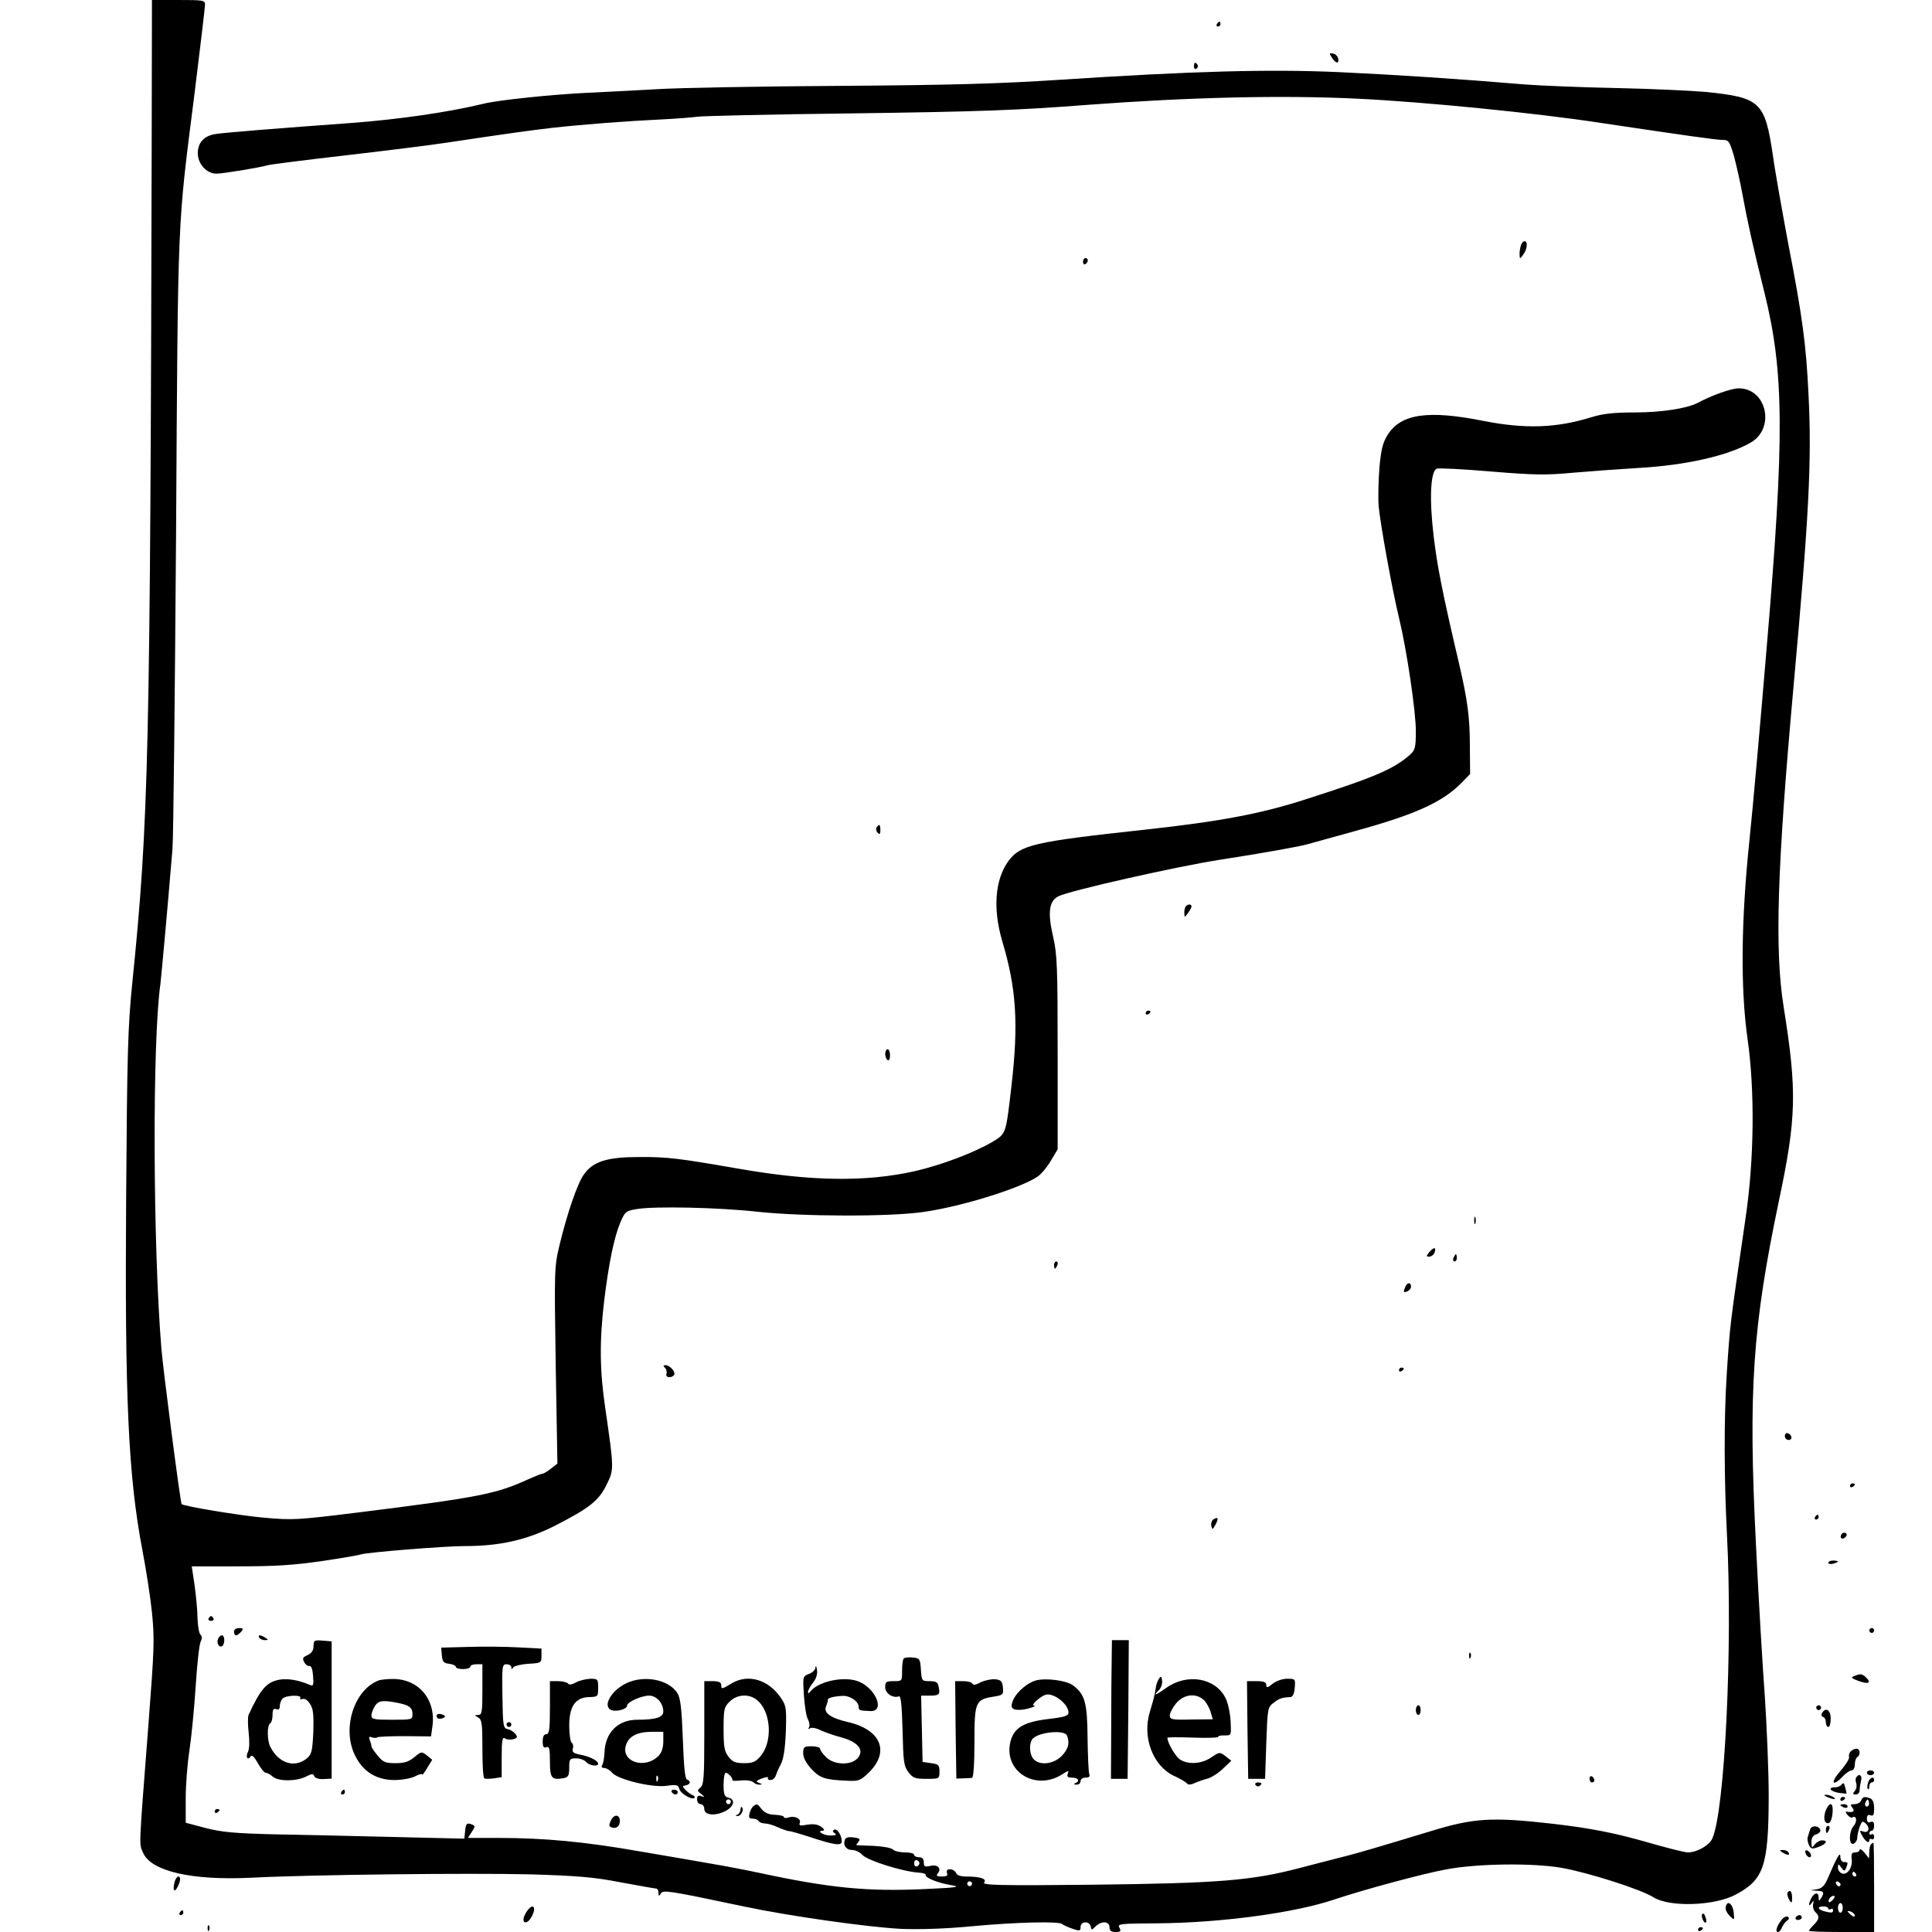
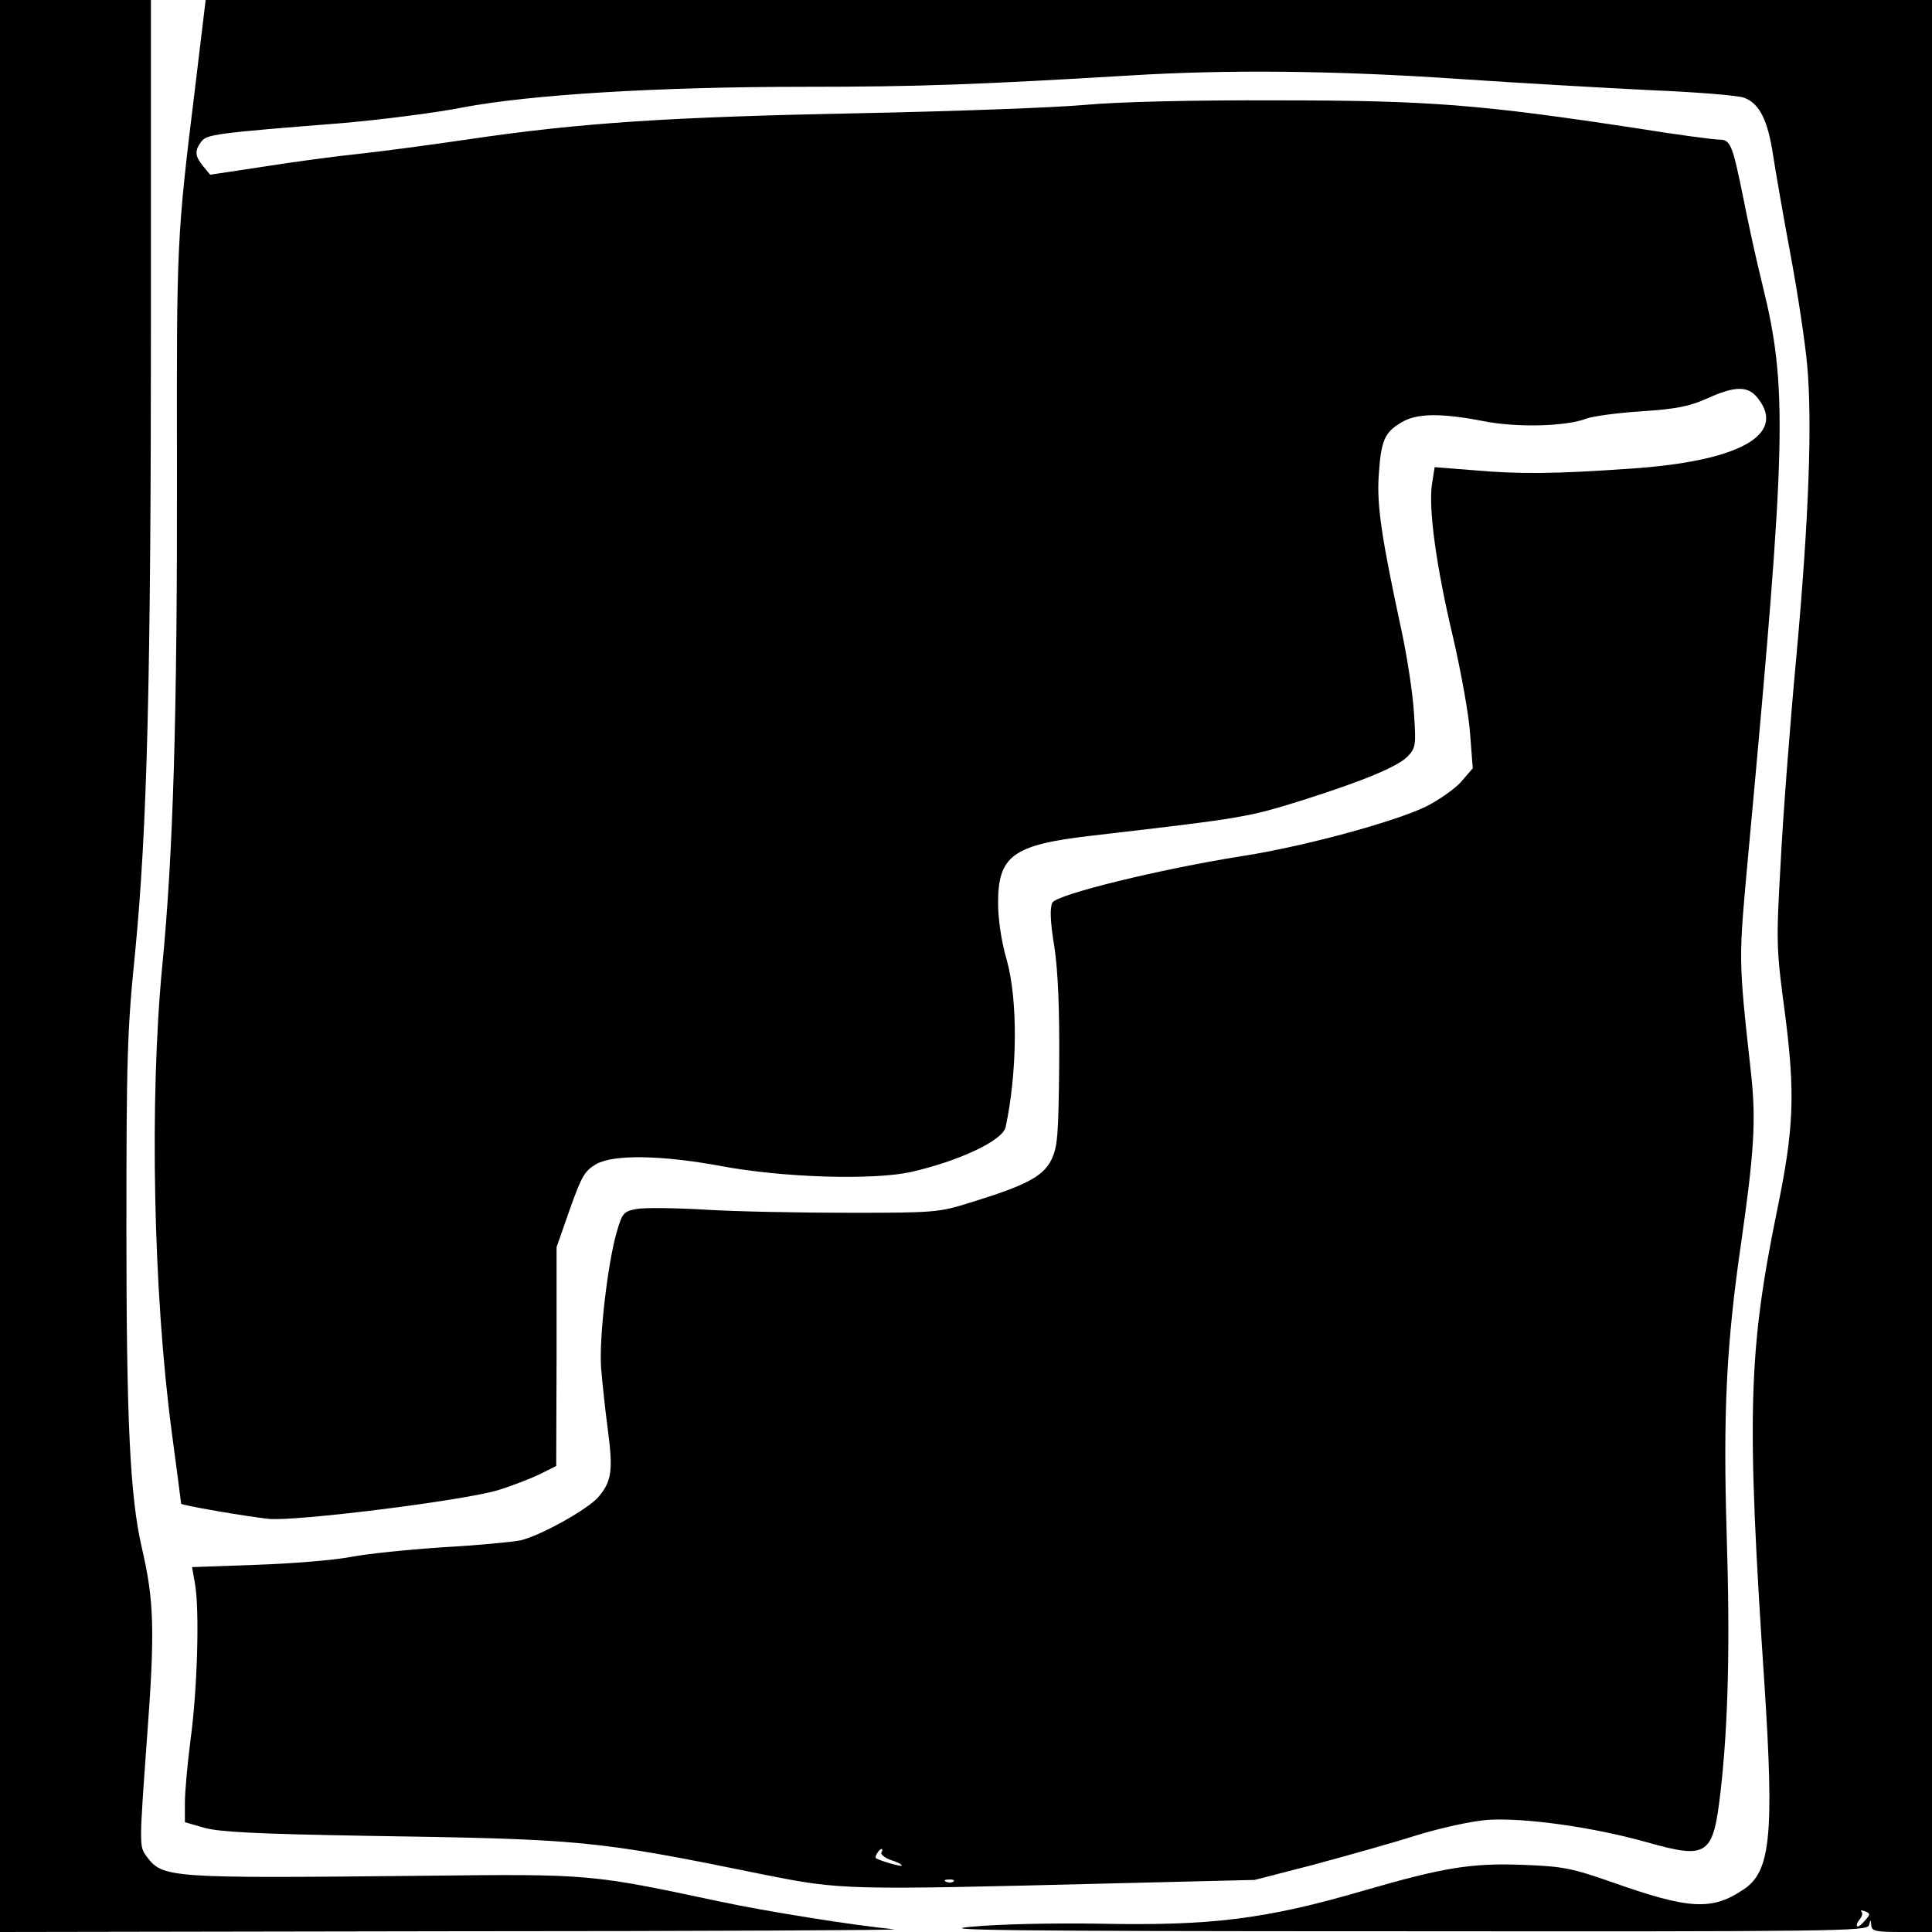
- <svg xmlns="http://www.w3.org/2000/svg" version="1.0" width="801pt" height="801pt" viewBox="0 0 801 801" preserveAspectRatio="xMidYMid meet">
-   <g transform="translate(0,801) scale(0.1,-0.1)" fill="#000000" stroke="none">
-     <path d="M629 7463 c-6 -2580 -12 -2857 -81 -3533 -18 -178 -21 -293 -25 -885 -6 -832 9 -1155 67 -1460 16 -83 34 -200 40 -260 11 -111 10 -144 -15 -470 -40 -519 -39 -487 -22 -526 32 -77 202 -116 447 -104 249 13 914 20 1160 14 192 -6 260 -11 373 -33 76 -14 143 -26 148 -26 5 0 9 -8 9 -17 0 -15 2 -16 10 -3 10 15 31 12 348 -55 184 -39 511 -85 647 -92 77 -3 183 0 297 11 183 17 360 21 372 9 3 -4 22 -12 41 -19 32 -11 35 -10 35 7 0 24 37 26 42 2 3 -16 4 -16 20 0 24 24 58 22 58 -3 0 -15 7 -20 25 -20 21 0 24 3 16 18 -9 16 2 17 157 18 264 2 569 43 735 99 112 38 363 106 460 124 130 25 359 28 482 7 111 -20 328 -89 380 -122 67 -42 253 -36 341 11 117 62 136 119 137 405 0 107 -8 294 -16 415 -9 121 -26 406 -37 634 -32 636 -14 900 95 1421 73 345 76 455 20 805 -38 237 -27 577 41 1330 64 707 76 934 62 1210 -10 208 -25 321 -84 625 -24 129 -54 295 -64 368 -33 221 -52 238 -280 261 -58 5 -224 13 -370 16 -146 3 -317 10 -380 15 -272 23 -532 40 -770 51 -287 13 -611 4 -1160 -32 -243 -16 -452 -22 -910 -25 -327 -2 -669 -8 -760 -14 -91 -5 -221 -12 -290 -15 -143 -7 -366 -30 -425 -45 -149 -36 -352 -65 -550 -80 -290 -21 -530 -40 -563 -46 -46 -7 -72 -36 -72 -79 0 -45 37 -85 77 -85 28 0 184 26 213 35 9 3 151 21 315 40 165 19 359 43 430 54 266 40 342 50 435 61 125 14 307 28 455 35 66 3 131 9 145 11 14 3 306 10 650 14 519 7 682 13 965 35 426 32 807 41 1120 26 275 -13 741 -59 1015 -101 341 -51 476 -70 500 -70 27 0 30 -4 49 -67 10 -38 26 -108 35 -158 20 -110 46 -227 91 -407 82 -330 84 -597 10 -1468 -25 -300 -57 -662 -72 -805 -35 -336 -37 -614 -8 -820 31 -215 28 -503 -8 -745 -67 -461 -64 -437 -78 -647 -12 -187 -11 -434 1 -668 24 -463 -9 -1143 -61 -1258 -13 -28 -63 -57 -101 -57 -13 0 -85 18 -161 40 -142 41 -245 61 -402 79 -247 28 -324 24 -500 -30 -231 -70 -293 -88 -350 -103 -33 -8 -120 -31 -194 -50 -201 -53 -337 -64 -864 -70 -375 -4 -456 -2 -447 9 13 15 -15 25 -73 25 -24 0 -40 5 -43 15 -4 8 -15 15 -25 15 -12 0 -16 -5 -13 -15 5 -11 -1 -15 -21 -15 -21 0 -25 3 -17 13 17 20 -1 39 -31 31 -23 -5 -27 -3 -27 15 0 14 -6 21 -20 21 -11 0 -20 5 -20 10 0 6 -17 10 -38 10 -21 0 -43 5 -50 12 -7 7 -42 13 -79 15 -38 1 -70 3 -72 3 -2 0 2 6 8 14 9 11 6 15 -20 18 -20 3 -33 0 -36 -9 -9 -23 5 -43 30 -43 13 0 32 -9 42 -20 22 -24 168 -70 236 -74 16 -1 28 -5 27 -9 -4 -12 51 -34 107 -43 41 -7 22 -10 -110 -16 -239 -11 -394 4 -691 68 -61 13 -151 30 -200 38 -49 9 -179 31 -290 50 -227 40 -398 56 -586 56 l-128 0 16 25 c15 23 15 25 0 31 -21 8 -25 4 -28 -31 l-3 -28 -295 7 c-162 4 -385 9 -495 11 -161 4 -216 9 -282 26 l-83 22 0 101 c0 56 7 144 15 196 8 52 20 172 26 265 6 94 15 178 21 189 6 12 6 22 -1 29 -6 6 -11 36 -12 66 0 31 -6 92 -12 137 l-12 80 195 0 c152 0 228 5 345 22 83 12 156 25 164 28 25 8 342 34 427 34 146 0 256 25 372 83 145 74 185 105 217 172 31 62 31 64 -5 313 -24 161 -25 281 -5 450 19 155 41 262 67 324 19 44 23 48 67 55 73 13 342 7 503 -11 188 -20 544 -21 685 -1 158 22 405 99 475 147 16 11 40 40 55 66 l28 47 0 400 c0 356 -2 409 -19 482 -23 100 -17 147 22 167 44 23 493 124 667 151 181 28 338 56 370 66 17 5 104 29 195 54 251 69 362 120 441 201 l34 35 -1 117 c0 118 -10 191 -44 337 -71 303 -91 406 -106 531 -19 158 -13 271 13 281 8 3 110 -2 227 -12 179 -15 230 -15 336 -5 69 6 193 15 275 20 195 11 371 51 465 106 101 60 64 224 -51 224 -31 0 -112 -29 -172 -61 -42 -22 -149 -39 -258 -39 -89 0 -133 -5 -182 -20 -146 -45 -274 -49 -447 -15 -231 46 -342 29 -397 -58 -20 -32 -27 -60 -34 -136 -4 -53 -6 -125 -3 -161 7 -74 56 -346 85 -465 31 -128 69 -383 69 -466 0 -66 -3 -78 -22 -96 -68 -61 -144 -94 -438 -188 -183 -59 -353 -91 -665 -125 -462 -50 -515 -63 -565 -131 -55 -77 -64 -197 -25 -330 59 -197 68 -343 39 -597 -24 -206 -22 -201 -79 -236 -79 -46 -211 -96 -324 -122 -202 -45 -429 -42 -731 11 -242 42 -293 49 -410 48 -132 0 -191 -18 -229 -72 -27 -37 -70 -163 -101 -292 -22 -92 -22 -102 -16 -500 l7 -407 -27 -21 c-15 -12 -30 -21 -35 -21 -5 0 -32 -11 -61 -24 -132 -60 -201 -74 -706 -137 -251 -31 -269 -32 -390 -21 -101 9 -329 47 -339 56 -5 5 -76 550 -84 646 -35 430 -38 1270 -4 1510 4 31 34 363 50 560 4 41 10 631 15 1310 8 1339 5 1259 76 1818 24 194 44 362 44 373 0 18 -8 19 -110 19 l-110 0 -1 -547z m3183 -7178 c0 -5 -5 -11 -11 -13 -6 -2 -11 4 -11 13 0 9 5 15 11 13 6 -2 11 -8 11 -13z m218 -85 c0 -5 -4 -10 -10 -10 -5 0 -10 5 -10 10 0 6 5 10 10 10 6 0 10 -4 10 -10z" />
-     <path d="M5045 7910 c-3 -5 -1 -10 4 -10 6 0 11 5 11 10 0 6 -2 10 -4 10 -3 0 -8 -4 -11 -10z" />
-     <path d="M5522 7771 c16 -25 31 -27 26 -4 -2 10 -11 19 -21 21 -16 3 -17 1 -5 -17z" />
-     <path d="M4950 7734 c0 -8 5 -12 10 -9 6 4 8 11 5 16 -9 14 -15 11 -15 -7z" />
-     <path d="M6306 6994 c-3 -9 -6 -25 -6 -37 1 -22 1 -22 15 -3 17 22 20 56 6 56 -5 0 -12 -7 -15 -16z" />
-     <path d="M4490 6924 c0 -8 5 -12 10 -9 6 3 10 10 10 16 0 5 -4 9 -10 9 -5 0 -10 -7 -10 -16z" />
-     <path d="M3634 4579 c-3 -6 -1 -16 5 -22 8 -8 11 -5 11 11 0 24 -5 28 -16 11z" />
-     <path d="M4917 4253 c-4 -3 -7 -16 -7 -27 1 -21 1 -21 15 -2 8 11 15 23 15 28 0 10 -14 11 -23 1z" />
-     <path d="M4750 3809 c0 -5 5 -7 10 -4 6 3 10 8 10 11 0 2 -4 4 -10 4 -5 0 -10 -5 -10 -11z" />
-     <path d="M3670 3641 c0 -11 5 -23 10 -26 6 -4 10 5 10 19 0 14 -4 26 -10 26 -5 0 -10 -9 -10 -19z" />
-     <path d="M6112 2950 c0 -14 2 -19 5 -12 2 6 2 18 0 25 -3 6 -5 1 -5 -13z" />
-     <path d="M5927 2820 c-14 -17 -15 -20 -2 -20 9 0 18 7 22 15 9 24 -1 27 -20 5z" />
-     <path d="M6026 2795 c-3 -8 -1 -15 4 -15 6 0 10 7 10 15 0 8 -2 15 -4 15 -2 0 -6 -7 -10 -15z" />
-     <path d="M4370 2765 c0 -8 2 -15 4 -15 2 0 6 7 10 15 3 8 1 15 -4 15 -6 0 -10 -7 -10 -15z" />
-     <path d="M5826 2674 c-9 -22 -8 -24 9 -18 8 4 15 12 15 20 0 19 -16 18 -24 -2z" />
-     <path d="M2757 2339 c6 -6 9 -18 6 -25 -6 -16 22 -19 32 -4 7 12 -18 40 -36 40 -10 0 -10 -3 -2 -11z" />
-     <path d="M5800 2329 c0 -5 5 -7 10 -4 6 3 10 8 10 11 0 2 -4 4 -10 4 -5 0 -10 -5 -10 -11z" />
-     <path d="M7400 2056 c0 -9 7 -16 16 -16 17 0 14 22 -4 28 -7 2 -12 -3 -12 -12z" />
-     <path d="M7670 1849 c0 -5 5 -7 10 -4 6 3 10 8 10 11 0 2 -4 4 -10 4 -5 0 -10 -5 -10 -11z" />
-     <path d="M7525 1720 c-3 -5 -1 -10 4 -10 6 0 11 5 11 10 0 6 -2 10 -4 10 -3 0 -8 -4 -11 -10z" />
-     <path d="M5031 1711 c-7 -5 -11 -17 -9 -27 4 -17 5 -17 17 4 14 27 12 35 -8 23z" />
-     <path d="M7635 1649 c-10 -15 3 -25 16 -12 7 7 7 13 1 17 -6 3 -14 1 -17 -5z" />
-     <path d="M7580 1531 c0 -5 9 -7 20 -4 11 3 20 7 20 9 0 2 -9 4 -20 4 -11 0 -20 -4 -20 -9z" />
-     <path d="M865 1300 c-3 -5 1 -10 10 -10 9 0 13 5 10 10 -3 6 -8 10 -10 10 -2 0 -7 -4 -10 -10z" />
-     <path d="M970 1245 c0 -8 4 -15 9 -15 5 0 14 7 21 15 10 13 9 15 -9 15 -12 0 -21 -6 -21 -15z" />
-     <path d="M7750 1250 c0 -5 5 -10 10 -10 6 0 10 5 10 10 0 6 -4 10 -10 10 -5 0 -10 -4 -10 -10z" />
-     <path d="M904 1215 c-7 -17 4 -37 17 -30 12 8 12 45 -1 45 -6 0 -13 -7 -16 -15z" />
-     <path d="M1075 1220 c3 -5 14 -10 23 -10 15 0 15 2 2 10 -20 13 -33 13 -25 0z" />
-     <path d="M1300 1185 c0 -17 -8 -29 -25 -37 -20 -9 -22 -14 -14 -29 5 -10 15 -18 22 -16 8 1 13 -14 15 -42 3 -39 1 -43 -15 -36 -46 20 -92 27 -125 21 -53 -10 -78 -39 -127 -145 -4 -8 -4 -41 0 -75 4 -36 3 -68 -3 -79 -11 -21 -1 -38 11 -19 5 8 15 -1 30 -28 12 -22 27 -40 33 -40 6 0 19 -7 29 -16 23 -20 97 -20 137 0 25 13 31 13 35 2 3 -8 19 -13 39 -12 l33 2 0 284 0 285 -37 3 c-35 3 -38 1 -38 -23z m-55 -215 c-3 -5 0 -7 9 -4 9 3 21 -4 31 -20 14 -20 16 -44 14 -117 -4 -81 -7 -93 -28 -110 -50 -40 -115 -20 -150 48 -14 27 -14 90 -1 98 6 3 10 19 10 35 0 22 4 28 15 24 10 -4 15 0 15 13 0 10 5 24 12 31 14 14 82 16 73 2z" />
-     <path d="M4609 1130 c-1 -44 -2 -173 -2 -287 l-1 -208 34 0 35 0 3 288 2 287 -35 0 -35 0 -1 -80z" />
-     <path d="M1942 1182 l-113 -3 3 -32 c2 -27 8 -33 31 -35 15 -2 27 -8 27 -13 0 -5 14 -9 30 -9 17 0 30 5 30 10 0 6 11 10 25 10 l25 0 0 -105 c0 -93 -2 -105 -17 -105 -17 -1 -17 -1 0 -11 15 -9 17 -26 17 -129 0 -65 3 -121 8 -123 4 -3 22 -2 40 0 l32 5 0 85 c0 67 3 83 13 76 6 -5 22 -7 34 -4 18 5 20 9 10 22 -7 9 -21 18 -32 20 -19 4 -20 14 -22 137 -2 125 -1 132 17 132 11 0 20 -6 20 -12 0 -10 2 -10 8 -1 4 6 32 13 62 15 54 3 55 4 55 33 l0 30 -95 5 c-52 3 -146 4 -208 2z" />
-     <path d="M6091 1144 c0 -11 3 -14 6 -6 3 7 2 16 -1 19 -3 4 -6 -2 -5 -13z" />
-     <path d="M3747 1134 c-4 -4 -7 -27 -7 -51 0 -43 0 -43 -35 -43 -31 0 -35 -3 -35 -25 0 -26 32 -47 57 -38 8 3 12 -35 15 -141 3 -129 5 -148 24 -173 19 -25 28 -28 75 -28 53 0 54 0 54 30 0 27 -4 31 -35 35 l-35 5 -3 138 -3 137 34 0 c41 0 45 4 39 35 -4 21 -10 25 -38 25 -32 0 -33 1 -36 48 -3 44 -5 47 -33 50 -17 2 -34 0 -38 -4z" />
-     <path d="M3381 1097 c0 -10 -13 -22 -27 -27 -26 -10 -26 -11 -21 -89 3 -44 10 -89 17 -100 6 -12 8 -27 4 -33 -5 -7 -3 -8 5 -3 7 4 27 0 44 -9 18 -8 57 -22 88 -30 68 -19 94 -53 64 -86 -27 -30 -98 -28 -130 5 -14 13 -25 29 -25 35 0 5 -16 10 -35 10 -32 0 -35 -3 -35 -29 0 -18 12 -41 34 -65 35 -38 56 -45 151 -49 45 -2 53 1 87 34 89 87 50 179 -89 210 -69 16 -100 38 -88 65 4 10 8 22 7 26 -2 8 23 15 62 17 31 1 66 -23 66 -46 0 -14 3 -15 48 -17 65 -3 21 100 -55 125 -62 20 -165 -4 -195 -46 -5 -7 -8 -6 -8 1 0 6 9 23 21 38 13 16 19 36 16 53 -2 16 -5 20 -6 10z" />
-     <path d="M7687 1061 c-15 -5 -11 -9 18 -20 42 -15 55 -9 32 14 -17 16 -23 17 -50 6z" />
-     <path d="M4805 1050 c-5 -8 -10 -21 -12 -30 -1 -8 -4 -24 -6 -35 -2 -11 -11 -44 -20 -73 -32 -105 13 -224 101 -265 26 -12 50 -26 54 -32 4 -5 15 -5 30 2 13 6 36 14 51 18 15 3 45 21 65 40 l37 35 -24 19 c-24 18 -25 18 -59 -5 -41 -28 -97 -31 -131 -8 -19 14 -51 69 -51 89 0 3 47 3 105 1 58 -2 105 -1 105 3 0 4 12 7 28 6 27 0 27 0 24 60 -2 33 -11 76 -21 95 -42 84 -159 104 -246 42 -46 -33 -57 -35 -29 -8 8 9 14 26 12 38 -2 19 -5 20 -13 8z m186 -88 c11 -11 23 -33 28 -49 l9 -31 -89 -1 c-80 -2 -89 0 -89 17 0 10 12 33 26 50 32 38 82 44 115 14z" />
-     <path d="M1570 1043 c-103 -39 -154 -202 -97 -313 32 -65 87 -99 160 -100 33 0 71 7 87 15 17 9 30 12 30 8 0 -5 10 8 21 27 l21 34 -22 18 c-22 17 -23 17 -52 -7 -23 -19 -41 -25 -78 -25 -42 0 -52 4 -74 31 -14 17 -26 34 -26 39 0 5 -3 16 -7 26 -5 13 -3 16 9 11 9 -3 19 -3 22 0 3 3 55 5 114 5 l109 -1 6 43 c15 111 -59 197 -167 195 -22 0 -48 -3 -56 -6z m113 -102 c19 -8 27 -17 27 -36 0 -25 -1 -25 -85 -25 -75 0 -85 2 -85 18 0 10 7 27 15 40 13 18 23 21 58 18 23 -3 54 -9 70 -15z" />
-     <path d="M2388 1035 c-17 -10 -29 -11 -33 -5 -3 5 -22 10 -41 10 l-34 0 0 -110 c0 -91 -3 -110 -15 -110 -10 0 -15 -10 -15 -30 0 -22 4 -28 15 -24 12 5 15 -5 15 -59 0 -70 7 -78 58 -69 18 4 22 11 22 43 0 36 2 39 29 39 16 0 34 -7 41 -15 13 -15 50 -21 50 -7 0 12 -35 30 -74 37 -29 6 -35 11 -31 25 3 10 1 21 -5 25 -5 3 -10 35 -10 70 0 81 26 118 83 119 36 1 37 2 37 39 0 35 -2 37 -32 37 -18 -1 -45 -7 -60 -15z" />
-     <path d="M2598 1032 c-64 -30 -102 -97 -63 -112 22 -8 65 4 65 19 0 14 59 41 91 41 31 0 59 -31 59 -66 0 -24 -31 -34 -108 -34 -81 0 -134 -54 -136 -139 -1 -20 -5 -42 -9 -48 -5 -9 -2 -13 8 -13 9 0 24 -9 33 -20 25 -28 164 -62 225 -54 42 6 49 4 53 -12 5 -20 53 -48 63 -38 3 4 0 9 -7 11 -7 3 -20 12 -29 21 -15 16 -15 17 0 20 20 4 23 18 5 24 -8 3 -13 56 -17 169 -5 130 -10 170 -23 190 -36 56 -137 75 -210 41z m152 -242 c0 -26 -7 -47 -20 -60 -58 -58 -159 -23 -134 47 12 35 47 53 107 53 l47 0 0 -40z m-23 -162 c-3 -8 -6 -5 -6 6 -1 11 2 17 5 13 3 -3 4 -12 1 -19z" />
-     <path d="M3032 1030 c-39 -24 -42 -24 -42 -5 0 10 -11 15 -35 15 l-35 0 0 -214 c0 -183 -2 -215 -16 -227 -14 -12 -14 -14 3 -27 16 -13 16 -14 1 -9 -13 5 -18 1 -18 -13 0 -11 7 -20 15 -20 8 0 15 -9 15 -20 0 -29 55 -30 97 -3 28 19 30 43 3 50 -17 4 -20 14 -20 54 0 27 4 49 9 49 11 0 32 -25 27 -31 -3 -2 13 -3 35 -1 23 3 46 -1 52 -7 6 -6 18 -11 27 -10 12 0 11 2 -3 7 -15 6 -13 9 13 19 16 6 28 7 24 2 -3 -5 2 -9 11 -9 8 0 18 8 21 18 3 9 12 31 21 47 11 20 18 63 21 135 3 97 2 107 -20 140 -52 77 -137 102 -206 60z m113 -74 c53 -53 57 -168 9 -226 -21 -25 -33 -30 -69 -30 -35 0 -48 5 -64 26 -18 23 -21 41 -21 116 0 81 2 91 25 113 33 33 87 34 120 1z m-115 -416 c0 -5 -4 -10 -10 -10 -5 0 -10 5 -10 10 0 6 5 10 10 10 6 0 10 -4 10 -10z" />
-     <path d="M4065 1035 c-19 -11 -31 -12 -33 -6 -2 6 -19 11 -38 11 l-34 0 2 -202 3 -202 28 1 c15 1 32 1 37 2 6 1 10 58 10 149 0 167 4 176 81 188 38 6 40 9 37 38 -3 26 -7 31 -33 34 -16 1 -43 -5 -60 -13z" />
-     <path d="M4295 1043 c-33 -9 -74 -43 -91 -74 -18 -36 -12 -49 24 -48 26 0 77 17 58 18 -13 1 24 35 47 44 32 12 97 -37 97 -73 0 -14 -16 -19 -84 -27 -101 -12 -141 -36 -156 -91 -33 -125 103 -211 216 -137 24 15 26 16 21 1 -5 -12 0 -16 18 -16 26 0 34 -15 13 -23 -8 -3 -6 -6 5 -6 9 -1 17 6 17 14 0 9 9 15 21 15 15 0 19 5 15 15 -3 9 -6 76 -7 149 -1 147 -11 182 -61 219 -27 20 -112 31 -153 20z m129 -229 c12 -32 5 -56 -23 -85 -34 -33 -89 -40 -115 -13 -17 17 -21 61 -7 82 19 30 135 43 145 16z" />
-     <path d="M5276 1029 c-21 -17 -26 -18 -26 -5 0 12 -10 16 -40 16 l-40 0 2 -202 3 -203 35 0 35 0 5 148 c5 144 6 149 30 167 23 18 33 22 70 24 10 1 16 14 18 39 3 36 2 37 -31 37 -20 0 -46 -9 -61 -21z" />
-     <path d="M5870 920 c0 -11 5 -20 10 -20 6 0 10 9 10 20 0 11 -4 20 -10 20 -5 0 -10 -9 -10 -20z" />
-     <path d="M7530 930 c0 -5 5 -10 10 -10 6 0 10 5 10 10 0 6 -4 10 -10 10 -5 0 -10 -4 -10 -10z" />
-     <path d="M7554 908 c-4 -6 -2 -14 4 -16 7 -2 12 -12 12 -23 0 -10 5 -19 10 -19 6 0 10 16 10 35 0 35 -20 49 -36 23z" />
-     <path d="M1810 895 c0 -7 7 -12 15 -11 24 4 27 13 5 19 -13 3 -20 0 -20 -8z" />
-     <path d="M2100 860 c0 -5 5 -10 10 -10 6 0 10 5 10 10 0 6 -4 10 -10 10 -5 0 -10 -4 -10 -10z" />
-     <path d="M7673 749 c-6 -6 -9 -17 -7 -23 3 -7 -14 -33 -36 -59 -43 -48 -33 -68 10 -22 13 14 29 25 37 25 7 0 13 11 13 24 0 14 5 28 10 31 15 9 12 35 -3 35 -7 0 -18 -5 -24 -11z" />
-     <path d="M7740 660 c0 -5 7 -10 15 -10 8 0 15 5 15 10 0 6 -7 10 -15 10 -8 0 -15 -4 -15 -10z" />
-     <path d="M6590 636 c0 -9 5 -16 10 -16 6 0 10 4 10 9 0 6 -4 13 -10 16 -5 3 -10 -1 -10 -9z" />
-     <path d="M7696 641 c-4 -5 -3 -16 0 -25 3 -9 1 -23 -6 -31 -10 -12 -9 -15 4 -15 9 0 16 8 16 18 0 9 3 27 6 40 6 22 -9 31 -20 13z" />
-     <path d="M7745 619 c-4 -11 -4 -23 -1 -26 3 -4 6 1 6 10 0 10 5 17 10 17 6 0 10 5 10 10 0 18 -19 10 -25 -11z" />
-     <path d="M5205 610 c4 -6 11 -8 16 -5 14 9 11 15 -7 15 -8 0 -12 -5 -9 -10z" />
-     <path d="M7636 612 c-4 -6 -16 -12 -27 -12 -32 0 -22 -17 14 -23 17 -2 32 -4 33 -3 0 0 -2 12 -6 26 -4 17 -8 21 -14 12z" />
-     <path d="M1415 580 c-3 -5 -1 -10 4 -10 6 0 11 5 11 10 0 6 -2 10 -4 10 -3 0 -8 -4 -11 -10z" />
-     <path d="M2785 580 c3 -5 10 -10 16 -10 5 0 9 5 9 10 0 6 -7 10 -16 10 -8 0 -12 -4 -9 -10z" />
-     <path d="M7575 560 c27 -12 43 -12 25 0 -8 5 -22 9 -30 9 -10 0 -8 -3 5 -9z" />
-     <path d="M7630 549 c0 -5 5 -7 10 -4 6 3 10 8 10 11 0 2 -4 4 -10 4 -5 0 -10 -5 -10 -11z" />
-     <path d="M7716 545 c-3 -8 -15 -15 -27 -15 -18 0 -19 -2 -9 -15 12 -15 3 -21 -24 -16 -5 1 -4 -5 3 -13 7 -9 17 -14 21 -11 17 11 21 -17 6 -34 -21 -23 -22 -83 -1 -75 8 4 15 14 15 24 0 10 5 31 10 46 10 25 12 26 27 12 18 -19 9 -40 -13 -31 -14 5 -15 3 -5 -15 13 -25 31 -38 31 -22 0 6 5 8 10 5 6 -3 10 1 10 10 0 9 -4 13 -10 10 -5 -3 -10 -1 -10 4 0 6 5 11 10 11 6 0 10 9 10 21 0 15 -5 19 -15 15 -10 -4 -15 1 -15 14 0 13 5 18 15 14 12 -5 15 2 15 29 0 23 -6 37 -16 41 -24 9 -31 7 -38 -9z m30 -22 c-10 -10 -19 5 -10 18 6 11 8 11 12 0 2 -7 1 -15 -2 -18z" />
-     <path d="M3124 522 c-6 -4 -13 -17 -16 -29 -5 -18 -2 -23 12 -23 11 0 22 -4 25 -10 3 -5 15 -10 26 -10 11 0 36 -7 57 -17 20 -9 40 -15 44 -15 4 1 42 -10 85 -24 103 -34 133 -38 133 -18 0 25 -20 55 -32 48 -7 -4 -6 -9 3 -15 10 -6 4 -9 -18 -9 -30 0 -60 20 -31 20 8 1 5 7 -7 16 -14 10 -31 13 -58 9 -30 -6 -36 -4 -31 8 6 17 -21 30 -47 22 -11 -4 -19 -3 -19 2 0 4 -16 8 -37 9 -24 0 -42 8 -54 22 -19 24 -20 25 -35 14z" />
-     <path d="M7569 503 c-11 -31 -5 -57 14 -51 15 6 22 78 7 78 -6 0 -15 -12 -21 -27z" />
-     <path d="M7630 526 c0 -2 7 -6 15 -10 8 -3 15 -1 15 4 0 6 -7 10 -15 10 -8 0 -15 -2 -15 -4z" />
-     <path d="M3070 508 c0 -9 -6 -19 -12 -21 -10 -4 -10 -6 0 -6 14 -1 28 26 18 36 -3 4 -6 -1 -6 -9z" />
-     <path d="M890 499 c0 -5 5 -7 10 -4 6 3 10 8 10 11 0 2 -4 4 -10 4 -5 0 -10 -5 -10 -11z" />
-     <path d="M2533 463 c-9 -19 -9 -25 2 -29 19 -8 35 4 35 26 0 28 -24 30 -37 3z" />
-     <path d="M7505 426 c-3 -9 -7 -23 -10 -32 -3 -8 0 -24 5 -34 8 -16 14 -17 40 -7 33 12 40 27 14 27 -9 0 -23 -8 -30 -17 -12 -16 -13 -16 -14 9 0 18 6 29 21 33 11 4 18 12 16 18 -6 19 -36 20 -42 3z" />
-     <path d="M7570 425 c0 -8 2 -15 4 -15 2 0 6 7 10 15 3 8 1 15 -4 15 -6 0 -10 -7 -10 -15z" />
-     <path d="M7757 363 c-4 -3 -7 -18 -7 -32 l-1 -26 -19 24 c-11 13 -20 18 -20 12 0 -6 -8 -11 -18 -11 -14 0 -18 -6 -15 -27 5 -35 -18 -69 -41 -60 -9 4 -16 14 -16 24 1 17 1 17 14 0 12 -16 14 -16 20 -1 9 22 8 24 -9 24 -9 0 -15 9 -15 23 0 22 -13 1 -54 -95 -12 -27 -24 -38 -44 -41 l-27 -4 28 -2 c29 -1 32 -7 17 -31 -8 -13 -10 -12 -10 3 0 23 -17 22 -30 -2 -13 -26 -13 -40 1 -21 9 12 10 11 6 -5 -2 -11 2 -26 10 -33 18 -17 16 -29 -7 -52 -11 -11 -20 -22 -20 -25 0 -3 61 -5 135 -5 l135 0 0 185 c0 102 -1 185 -3 185 -2 0 -7 -3 -10 -7z m-62 -123 c3 -5 1 -10 -4 -10 -6 0 -11 5 -11 10 0 6 2 10 4 10 3 0 8 -4 11 -10z m-64 -43 c-1 -12 -15 -9 -19 4 -3 6 1 10 8 8 6 -3 11 -8 11 -12z m-31 -62 c-7 -9 -15 -13 -17 -11 -7 7 7 26 19 26 6 0 6 -6 -2 -15z m40 -35 c0 -11 -4 -20 -10 -20 -5 0 -10 9 -10 20 0 11 5 20 10 20 6 0 10 -9 10 -20z m-60 -3 c0 -4 5 -5 10 -2 6 3 10 1 10 -4 0 -12 -6 -13 -37 -5 -28 8 -30 20 -3 20 11 0 20 -4 20 -9z m110 -29 c0 -6 -6 -5 -15 2 -8 7 -15 14 -15 16 0 2 7 1 15 -2 8 -4 15 -11 15 -16z" />
-     <path d="M7390 330 c20 -13 33 -13 25 0 -3 6 -14 10 -23 10 -15 0 -15 -2 -2 -10z" />
-     <path d="M7486 326 c3 -9 11 -16 16 -16 13 0 5 23 -10 28 -7 2 -10 -2 -6 -12z" />
-     <path d="M726 214 c-3 -9 -6 -23 -6 -32 0 -21 15 -5 25 26 7 25 -9 31 -19 6z" />
-     <path d="M7410 158 c0 -7 5 -20 10 -28 8 -12 10 -9 10 13 0 15 -4 27 -10 27 -5 0 -10 -6 -10 -12z" />
-     <path d="M7158 113 c-8 -15 -3 -29 15 -48 18 -17 18 -17 15 15 -3 31 -21 51 -30 33z" />
-     <path d="M2186 88 c-18 -25 -21 -48 -7 -48 19 0 46 56 31 65 -5 3 -16 -5 -24 -17z" />
-     <path d="M745 80 c-3 -5 -1 -10 4 -10 6 0 11 5 11 10 0 6 -2 10 -4 10 -3 0 -8 -4 -11 -10z" />
-     <path d="M7057 74 c-6 -10 9 -42 16 -34 3 3 1 14 -3 24 -3 11 -9 15 -13 10z" />
-     <path d="M7388 52 c-20 -23 -30 -52 -17 -52 5 0 13 8 16 17 4 10 13 23 21 29 10 7 11 13 5 17 -6 4 -17 -1 -25 -11z" />
-     <path d="M7445 60 c-3 -5 1 -10 9 -10 9 0 16 5 16 10 0 6 -4 10 -9 10 -6 0 -13 -4 -16 -10z" />
-     <path d="M861 14 c0 -11 3 -14 6 -6 3 7 2 16 -1 19 -3 4 -6 -2 -5 -13z" />
-     <path d="M7040 9 c0 -5 5 -7 10 -4 6 3 10 8 10 11 0 2 -4 4 -10 4 -5 0 -10 -5 -10 -11z" />
+ <svg xmlns="http://www.w3.org/2000/svg" version="1.0" width="512pt" height="512pt" viewBox="0 0 512 512" preserveAspectRatio="xMidYMid meet">
+   <g transform="translate(0,512) scale(0.1,-0.1)" fill="#000000" stroke="none">
+     <path d="M0 2560 l0 -2560 1203 2 c661 0 1186 3 1167 5 -112 11 -341 48 -459 73 -348 74 -345 74 -791 69 -677 -7 -689 -6 -732 52 -19 26 -19 29 1 305 22 293 20 371 -14 516 -30 133 -40 327 -40 838 0 451 2 530 23 735 32 330 42 716 42 1678 l0 847 -200 0 -200 0 0 -2560z" />
+     <path d="M517 4887 c-49 -398 -49 -411 -48 -1007 1 -653 -10 -1023 -39 -1320 -34 -353 -24 -864 25 -1234 14 -104 25 -190 25 -191 0 -4 168 -33 230 -40 69 -8 517 48 610 76 36 11 85 30 110 42 l44 22 1 290 0 290 35 100 c31 87 39 102 70 120 46 26 173 24 330 -5 164 -31 403 -38 504 -16 127 29 243 83 251 119 31 144 33 336 3 443 -14 47 -23 108 -23 151 0 125 39 154 245 178 414 48 417 49 570 97 154 49 245 87 270 113 22 23 23 30 17 117 -3 51 -18 147 -32 213 -54 250 -67 337 -61 418 6 89 15 111 59 137 40 25 105 26 218 4 91 -18 221 -14 274 7 17 6 82 15 145 19 92 6 127 13 174 34 75 34 109 34 135 0 76 -97 -52 -167 -339 -186 -201 -14 -292 -15 -417 -4 l-101 8 -7 -44 c-10 -65 11 -219 56 -408 21 -91 42 -206 45 -256 l7 -90 -31 -36 c-17 -19 -60 -49 -94 -66 -86 -41 -325 -106 -488 -131 -214 -34 -489 -101 -501 -123 -7 -13 -6 -50 5 -116 10 -66 14 -165 13 -312 -2 -190 -4 -219 -21 -254 -22 -44 -68 -68 -215 -113 -82 -26 -96 -27 -316 -27 -126 0 -298 3 -381 8 -83 5 -167 6 -187 2 -34 -6 -38 -11 -52 -59 -24 -80 -48 -284 -42 -362 3 -38 11 -113 18 -165 14 -106 10 -136 -25 -177 -27 -32 -152 -102 -206 -115 -19 -4 -109 -13 -200 -18 -91 -6 -203 -17 -250 -26 -47 -9 -161 -18 -253 -21 l-168 -6 8 -46 c12 -68 6 -280 -12 -411 -8 -63 -15 -138 -15 -167 l0 -52 52 -15 c41 -11 136 -16 423 -21 580 -9 609 -11 1060 -103 206 -41 214 -41 930 -23 l370 9 155 40 c85 23 207 57 270 77 68 21 146 38 190 42 97 7 282 -19 424 -59 163 -46 176 -36 196 137 20 178 25 384 16 675 -10 323 -1 507 38 775 34 237 40 324 27 445 -35 319 -34 299 -7 596 101 1090 104 1227 36 1502 -16 64 -38 166 -50 227 -29 143 -34 155 -64 155 -14 0 -112 13 -218 30 -414 63 -550 74 -953 74 -225 1 -425 -4 -510 -12 -77 -7 -345 -17 -595 -22 -503 -10 -740 -25 -1037 -69 -109 -16 -245 -34 -303 -40 -58 -6 -168 -21 -244 -33 l-139 -21 -19 23 c-21 26 -23 40 -5 64 14 20 36 23 377 50 102 9 244 27 315 41 178 34 515 55 910 55 302 0 458 6 860 30 258 16 545 13 868 -9 161 -11 391 -24 512 -30 121 -5 232 -14 247 -20 41 -15 63 -60 77 -153 7 -46 28 -166 47 -268 19 -102 38 -230 43 -285 14 -152 5 -405 -28 -770 -17 -181 -36 -429 -42 -550 -12 -211 -12 -227 11 -398 28 -216 24 -308 -20 -522 -77 -377 -82 -542 -34 -1259 26 -400 16 -496 -55 -543 -84 -57 -145 -53 -346 18 -109 38 -131 43 -240 47 -137 5 -209 -7 -420 -68 -260 -76 -405 -94 -700 -88 -121 2 -265 -1 -340 -8 -107 -9 89 -12 1122 -12 1172 -1 1252 0 1256 16 4 16 5 16 6 0 1 -16 12 -18 81 -18 l80 0 0 2560 0 2560 -2287 0 -2288 0 -28 -233z m1819 -4676 c-3 -5 8 -14 24 -20 17 -5 30 -12 30 -15 0 -4 -60 13 -69 20 -4 3 9 24 15 24 3 0 3 -4 0 -9z m191 -77 c-3 -3 -12 -4 -19 -1 -8 3 -5 6 6 6 11 1 17 -2 13 -5z m2415 -104 c-9 -11 -18 -17 -20 -15 -3 3 0 11 6 18 7 8 9 17 5 21 -4 4 0 4 9 1 15 -6 15 -8 0 -25z" />
  </g>
</svg>
